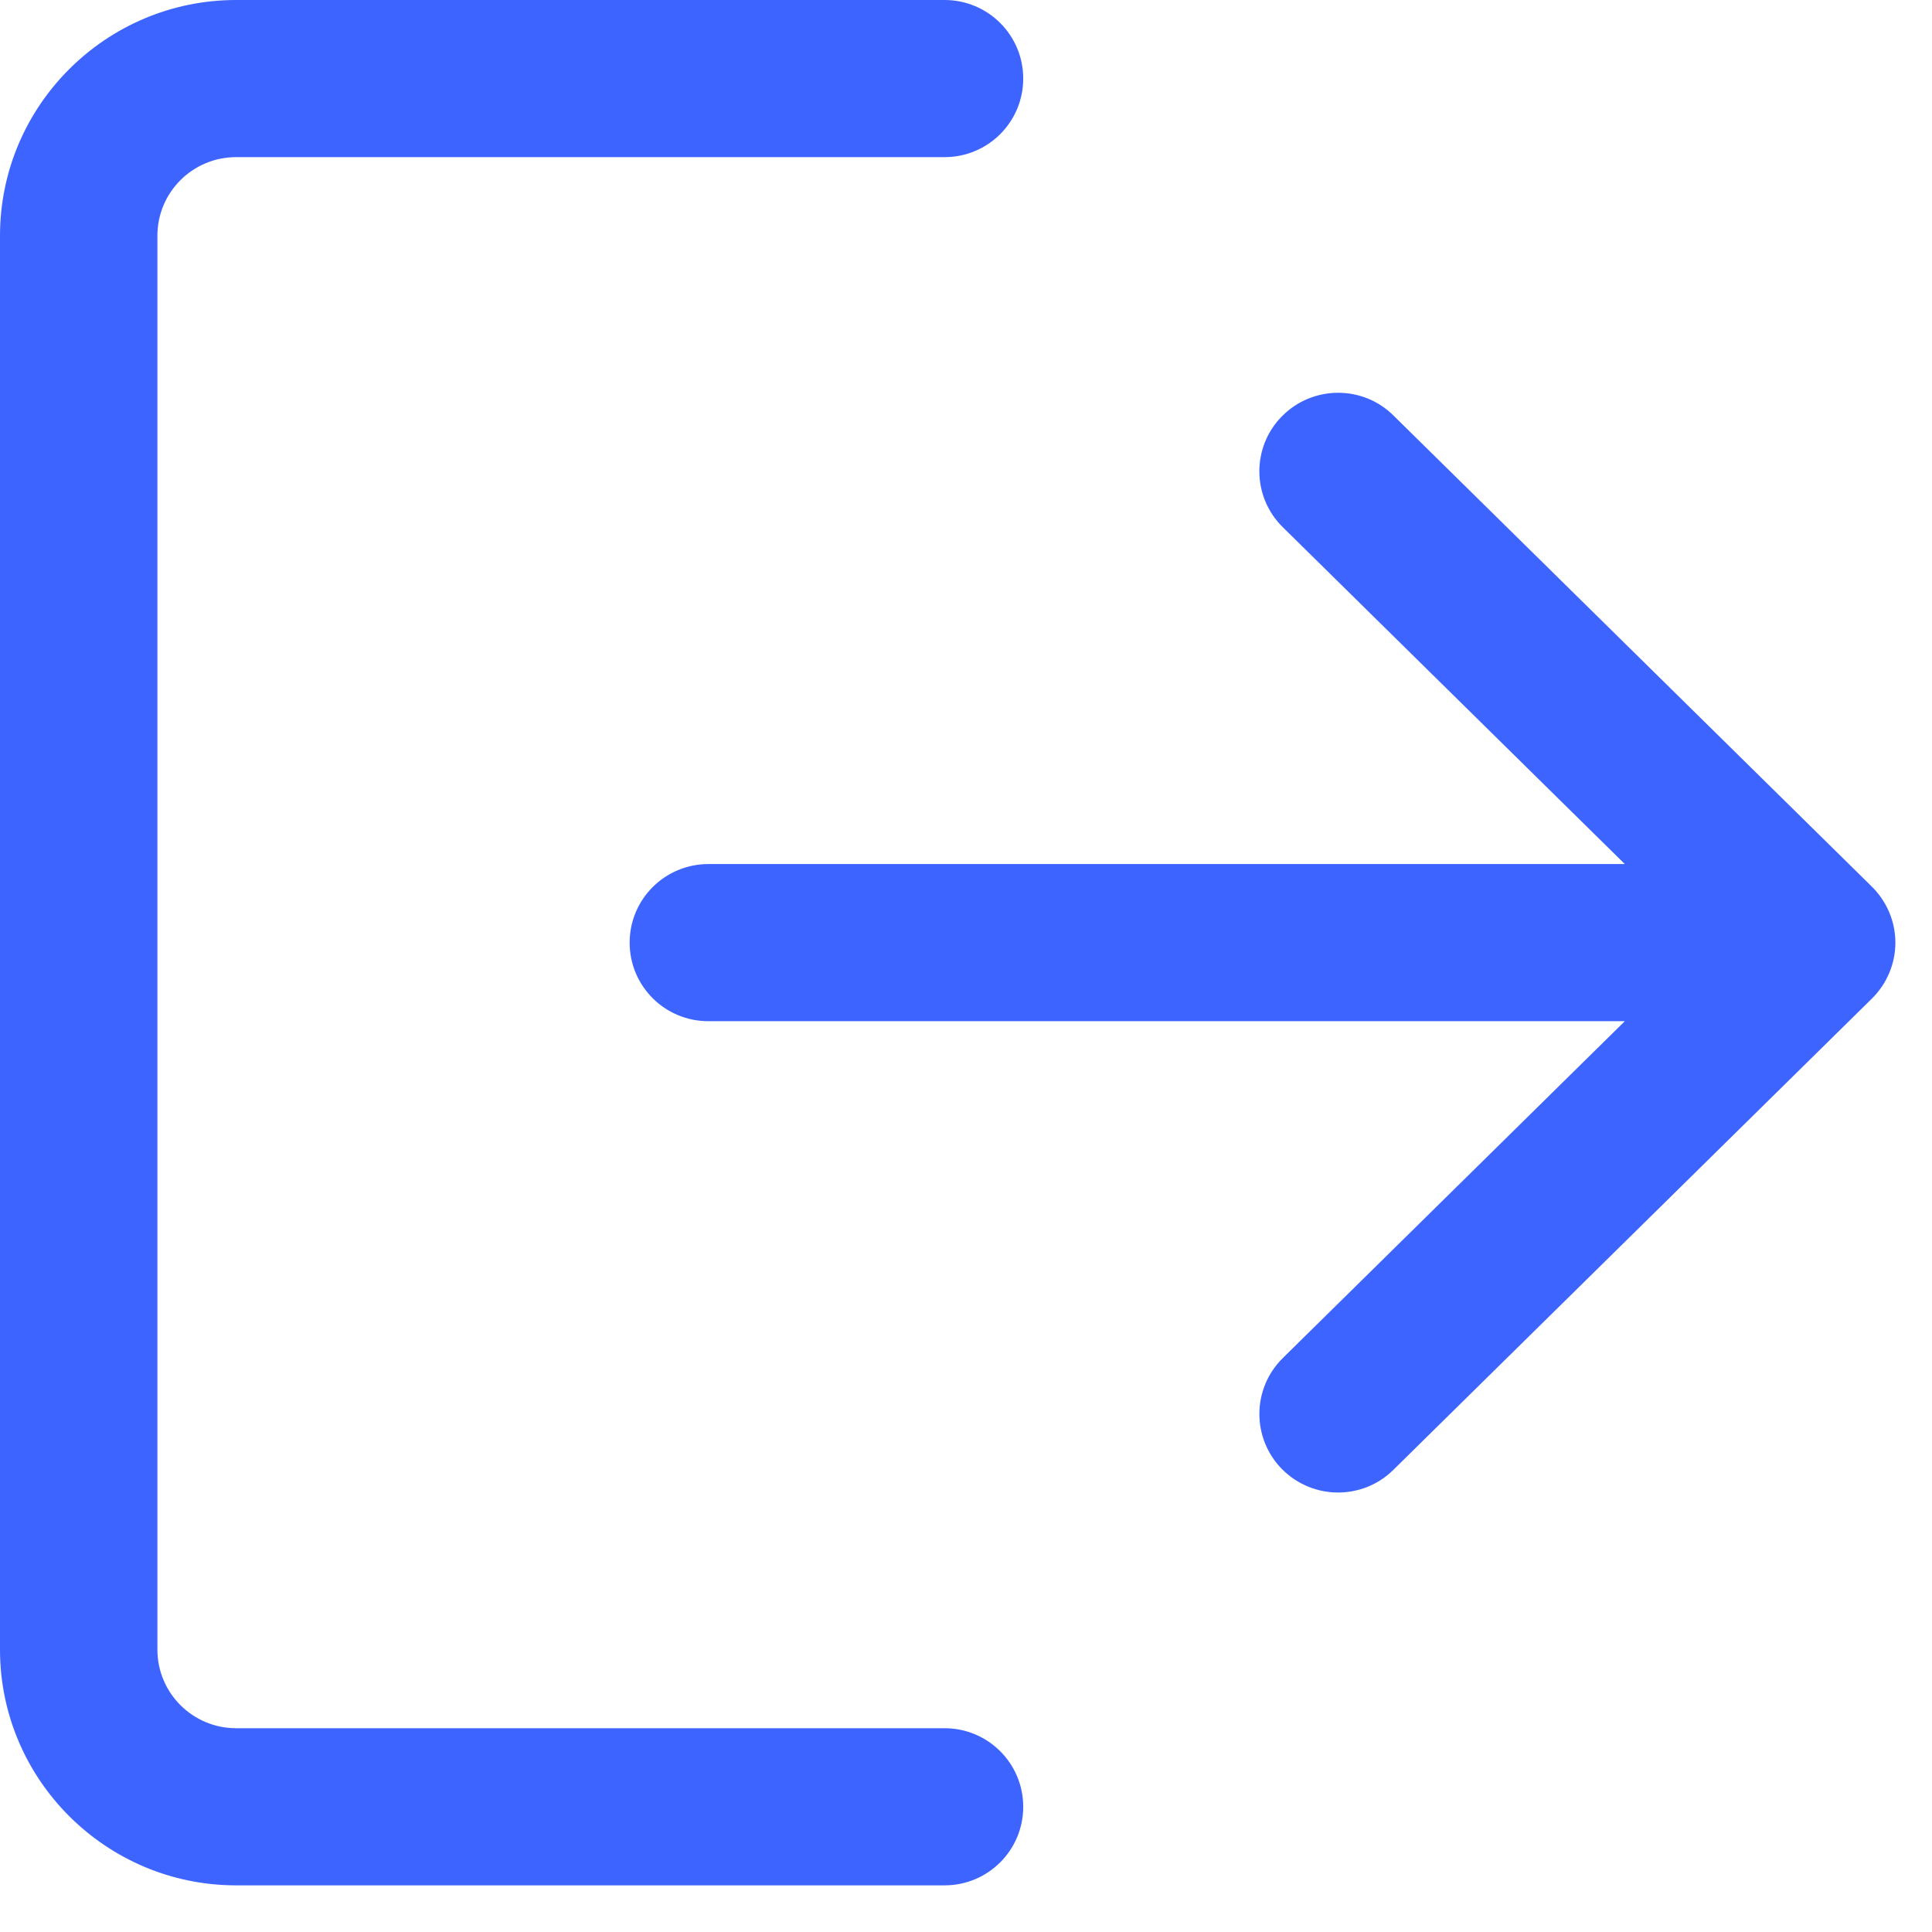
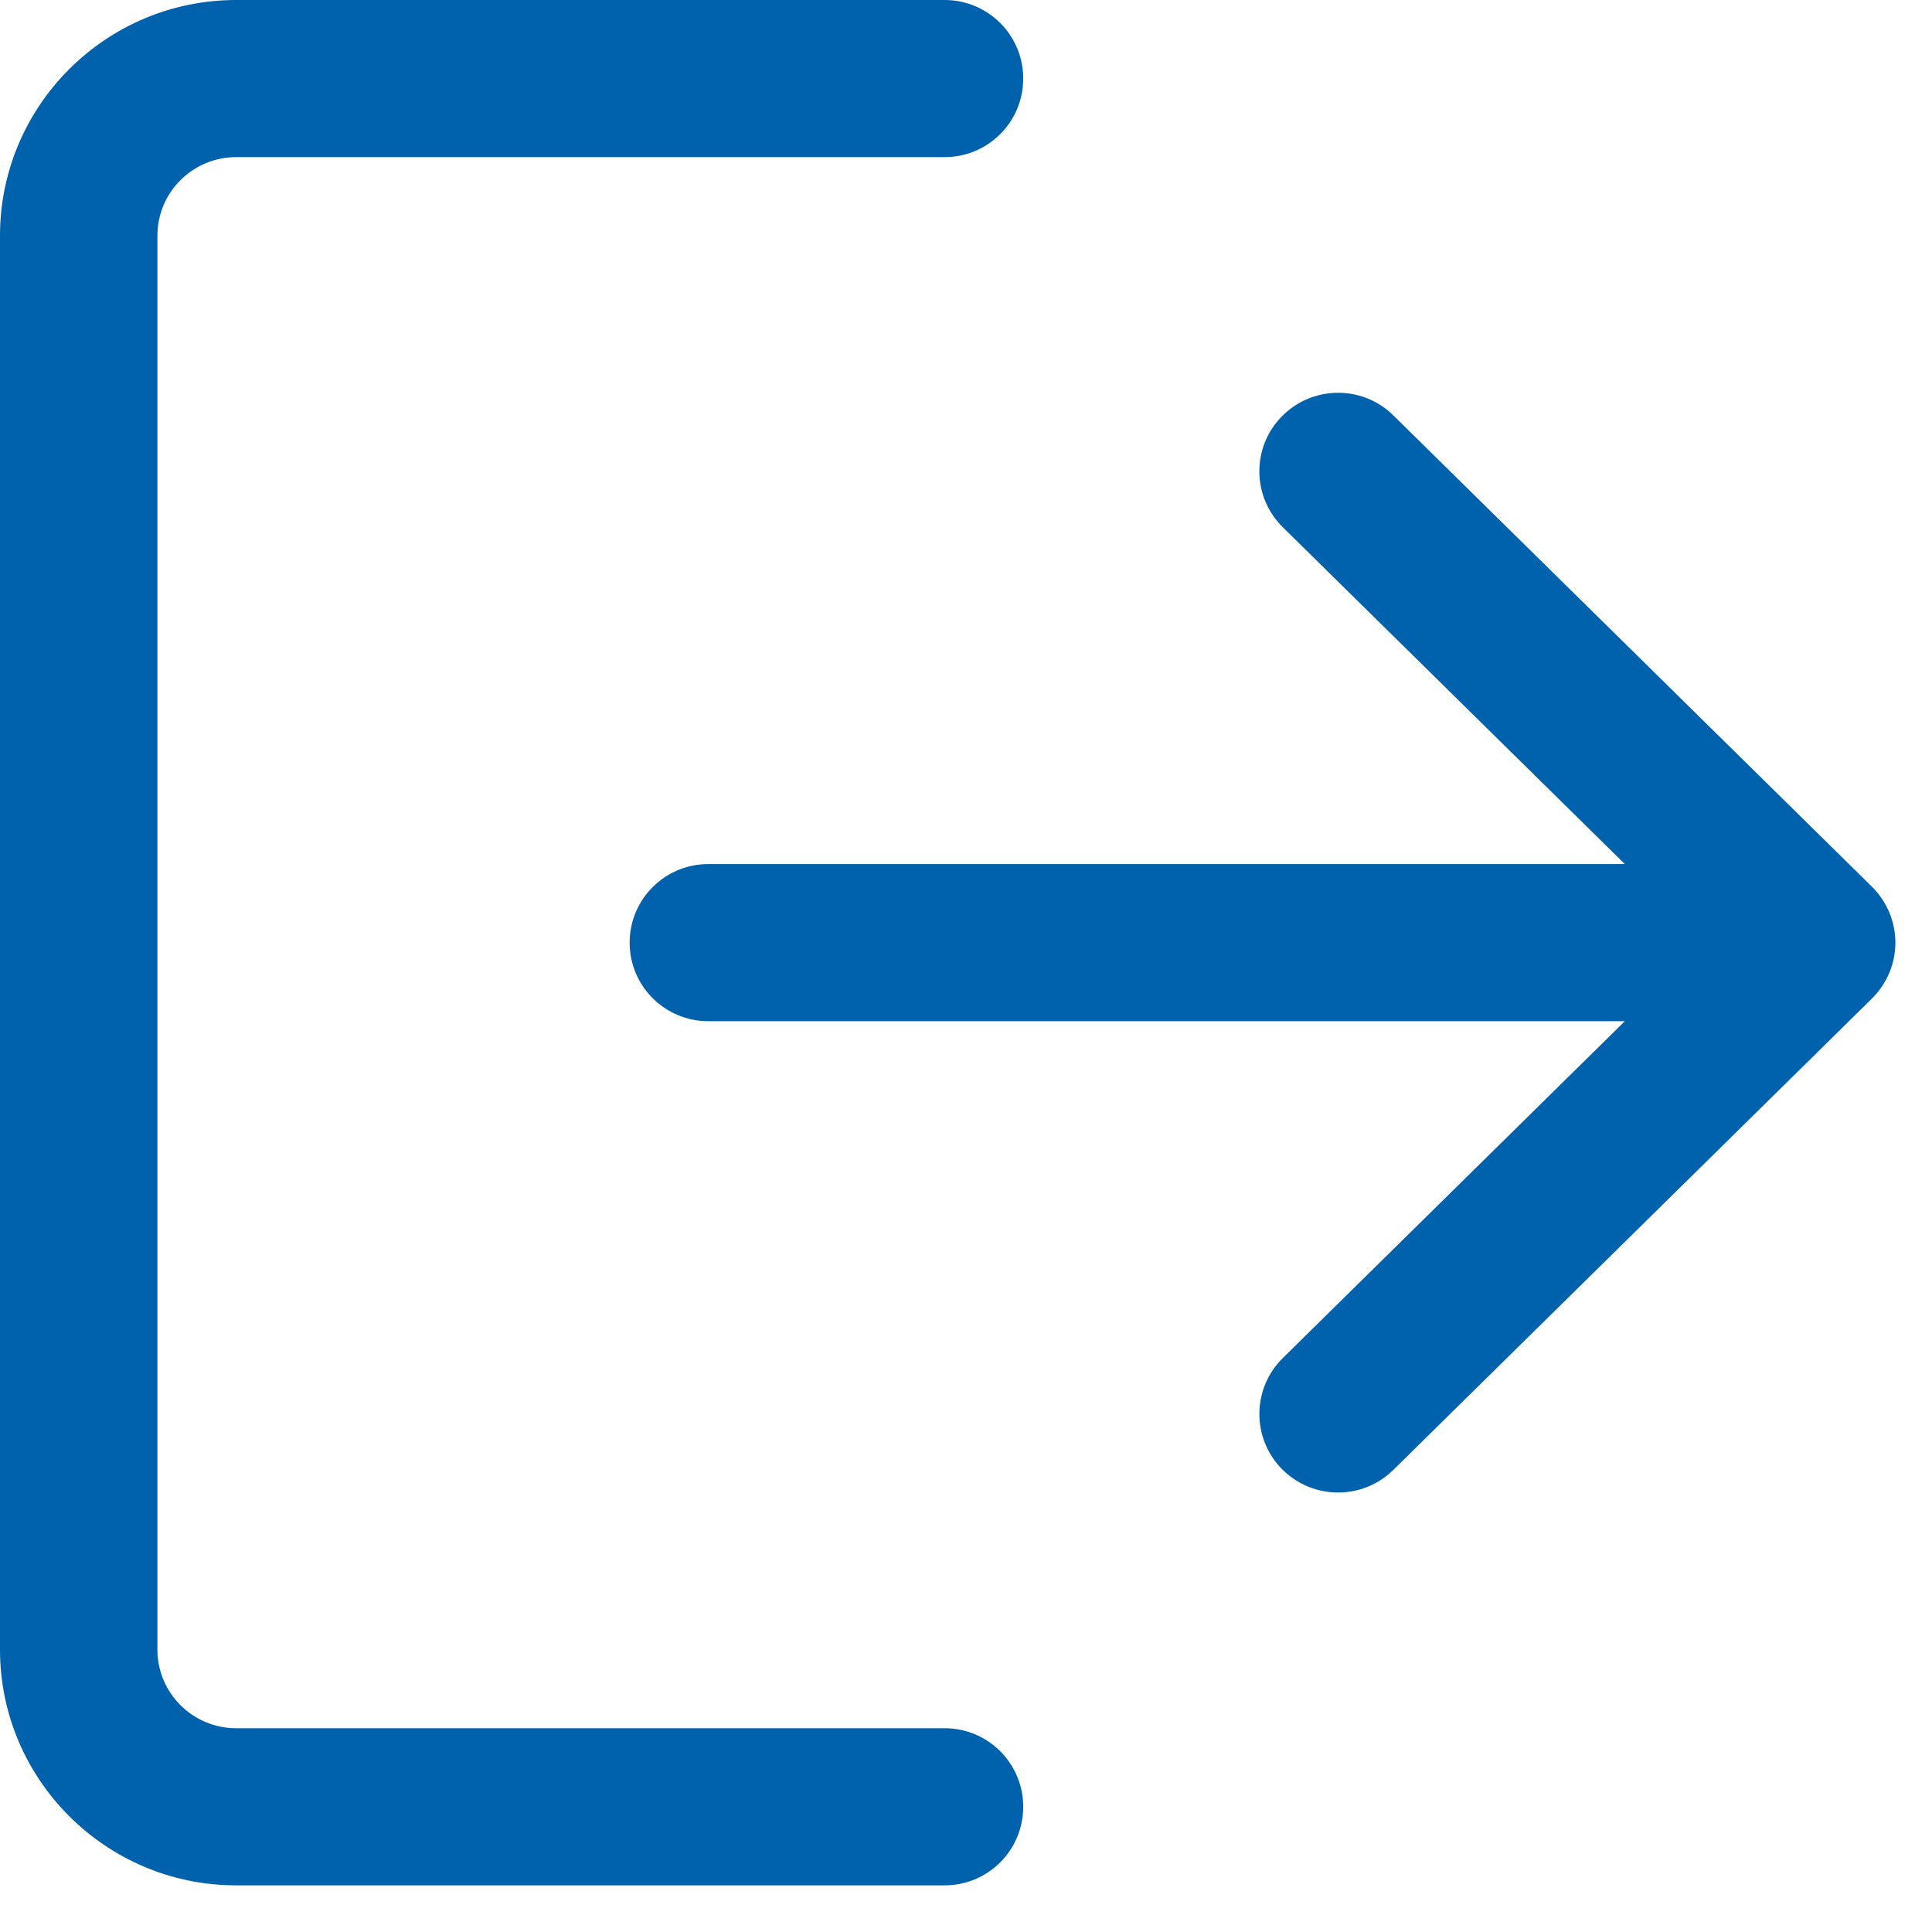
<svg xmlns="http://www.w3.org/2000/svg" width="21" height="21" viewBox="0 0 21 21" fill="none">
-   <path d="M20.347 9.638L15.145 4.515C14.81 4.184 14.267 4.188 13.935 4.524C13.603 4.859 13.607 5.4 13.944 5.731L17.661 9.392H7.7C7.227 9.392 6.844 9.774 6.844 10.246C6.844 10.719 7.227 11.1 7.7 11.1H17.661L13.944 14.761C13.607 15.093 13.604 15.633 13.935 15.969C14.103 16.138 14.324 16.223 14.544 16.223C14.762 16.223 14.979 16.141 15.145 15.977L20.347 10.854C20.509 10.694 20.602 10.475 20.602 10.246C20.602 10.018 20.51 9.8 20.347 9.638Z" fill="#3E64FF" />
-   <path d="M10.267 18.785H2.567C2.094 18.785 1.711 18.402 1.711 17.931V2.562C1.711 2.09 2.094 1.708 2.567 1.708H10.267C10.74 1.708 11.122 1.326 11.122 0.854C11.122 0.382 10.74 0 10.267 0H2.567C1.152 0 0 1.149 0 2.562V17.931C0 19.343 1.152 20.493 2.567 20.493H10.267C10.74 20.493 11.122 20.111 11.122 19.639C11.122 19.167 10.74 18.785 10.267 18.785Z" fill="#3E64FF" />
+   <path d="M20.347 9.638L15.145 4.515C14.81 4.184 14.267 4.188 13.935 4.524C13.603 4.859 13.607 5.4 13.944 5.731L17.661 9.392H7.7C7.227 9.392 6.844 9.774 6.844 10.246C6.844 10.719 7.227 11.1 7.7 11.1H17.661L13.944 14.761C13.607 15.093 13.604 15.633 13.935 15.969C14.103 16.138 14.324 16.223 14.544 16.223C14.762 16.223 14.979 16.141 15.145 15.977L20.347 10.854C20.509 10.694 20.602 10.475 20.602 10.246C20.602 10.018 20.51 9.8 20.347 9.638Z" fill="#0061AC" />
+   <path d="M10.267 18.785H2.567C2.094 18.785 1.711 18.402 1.711 17.931V2.562C1.711 2.09 2.094 1.708 2.567 1.708H10.267C10.74 1.708 11.122 1.326 11.122 0.854C11.122 0.382 10.74 0 10.267 0H2.567C1.152 0 0 1.149 0 2.562V17.931C0 19.343 1.152 20.493 2.567 20.493H10.267C10.74 20.493 11.122 20.111 11.122 19.639C11.122 19.167 10.74 18.785 10.267 18.785Z" fill="#0061AC" />
</svg>
